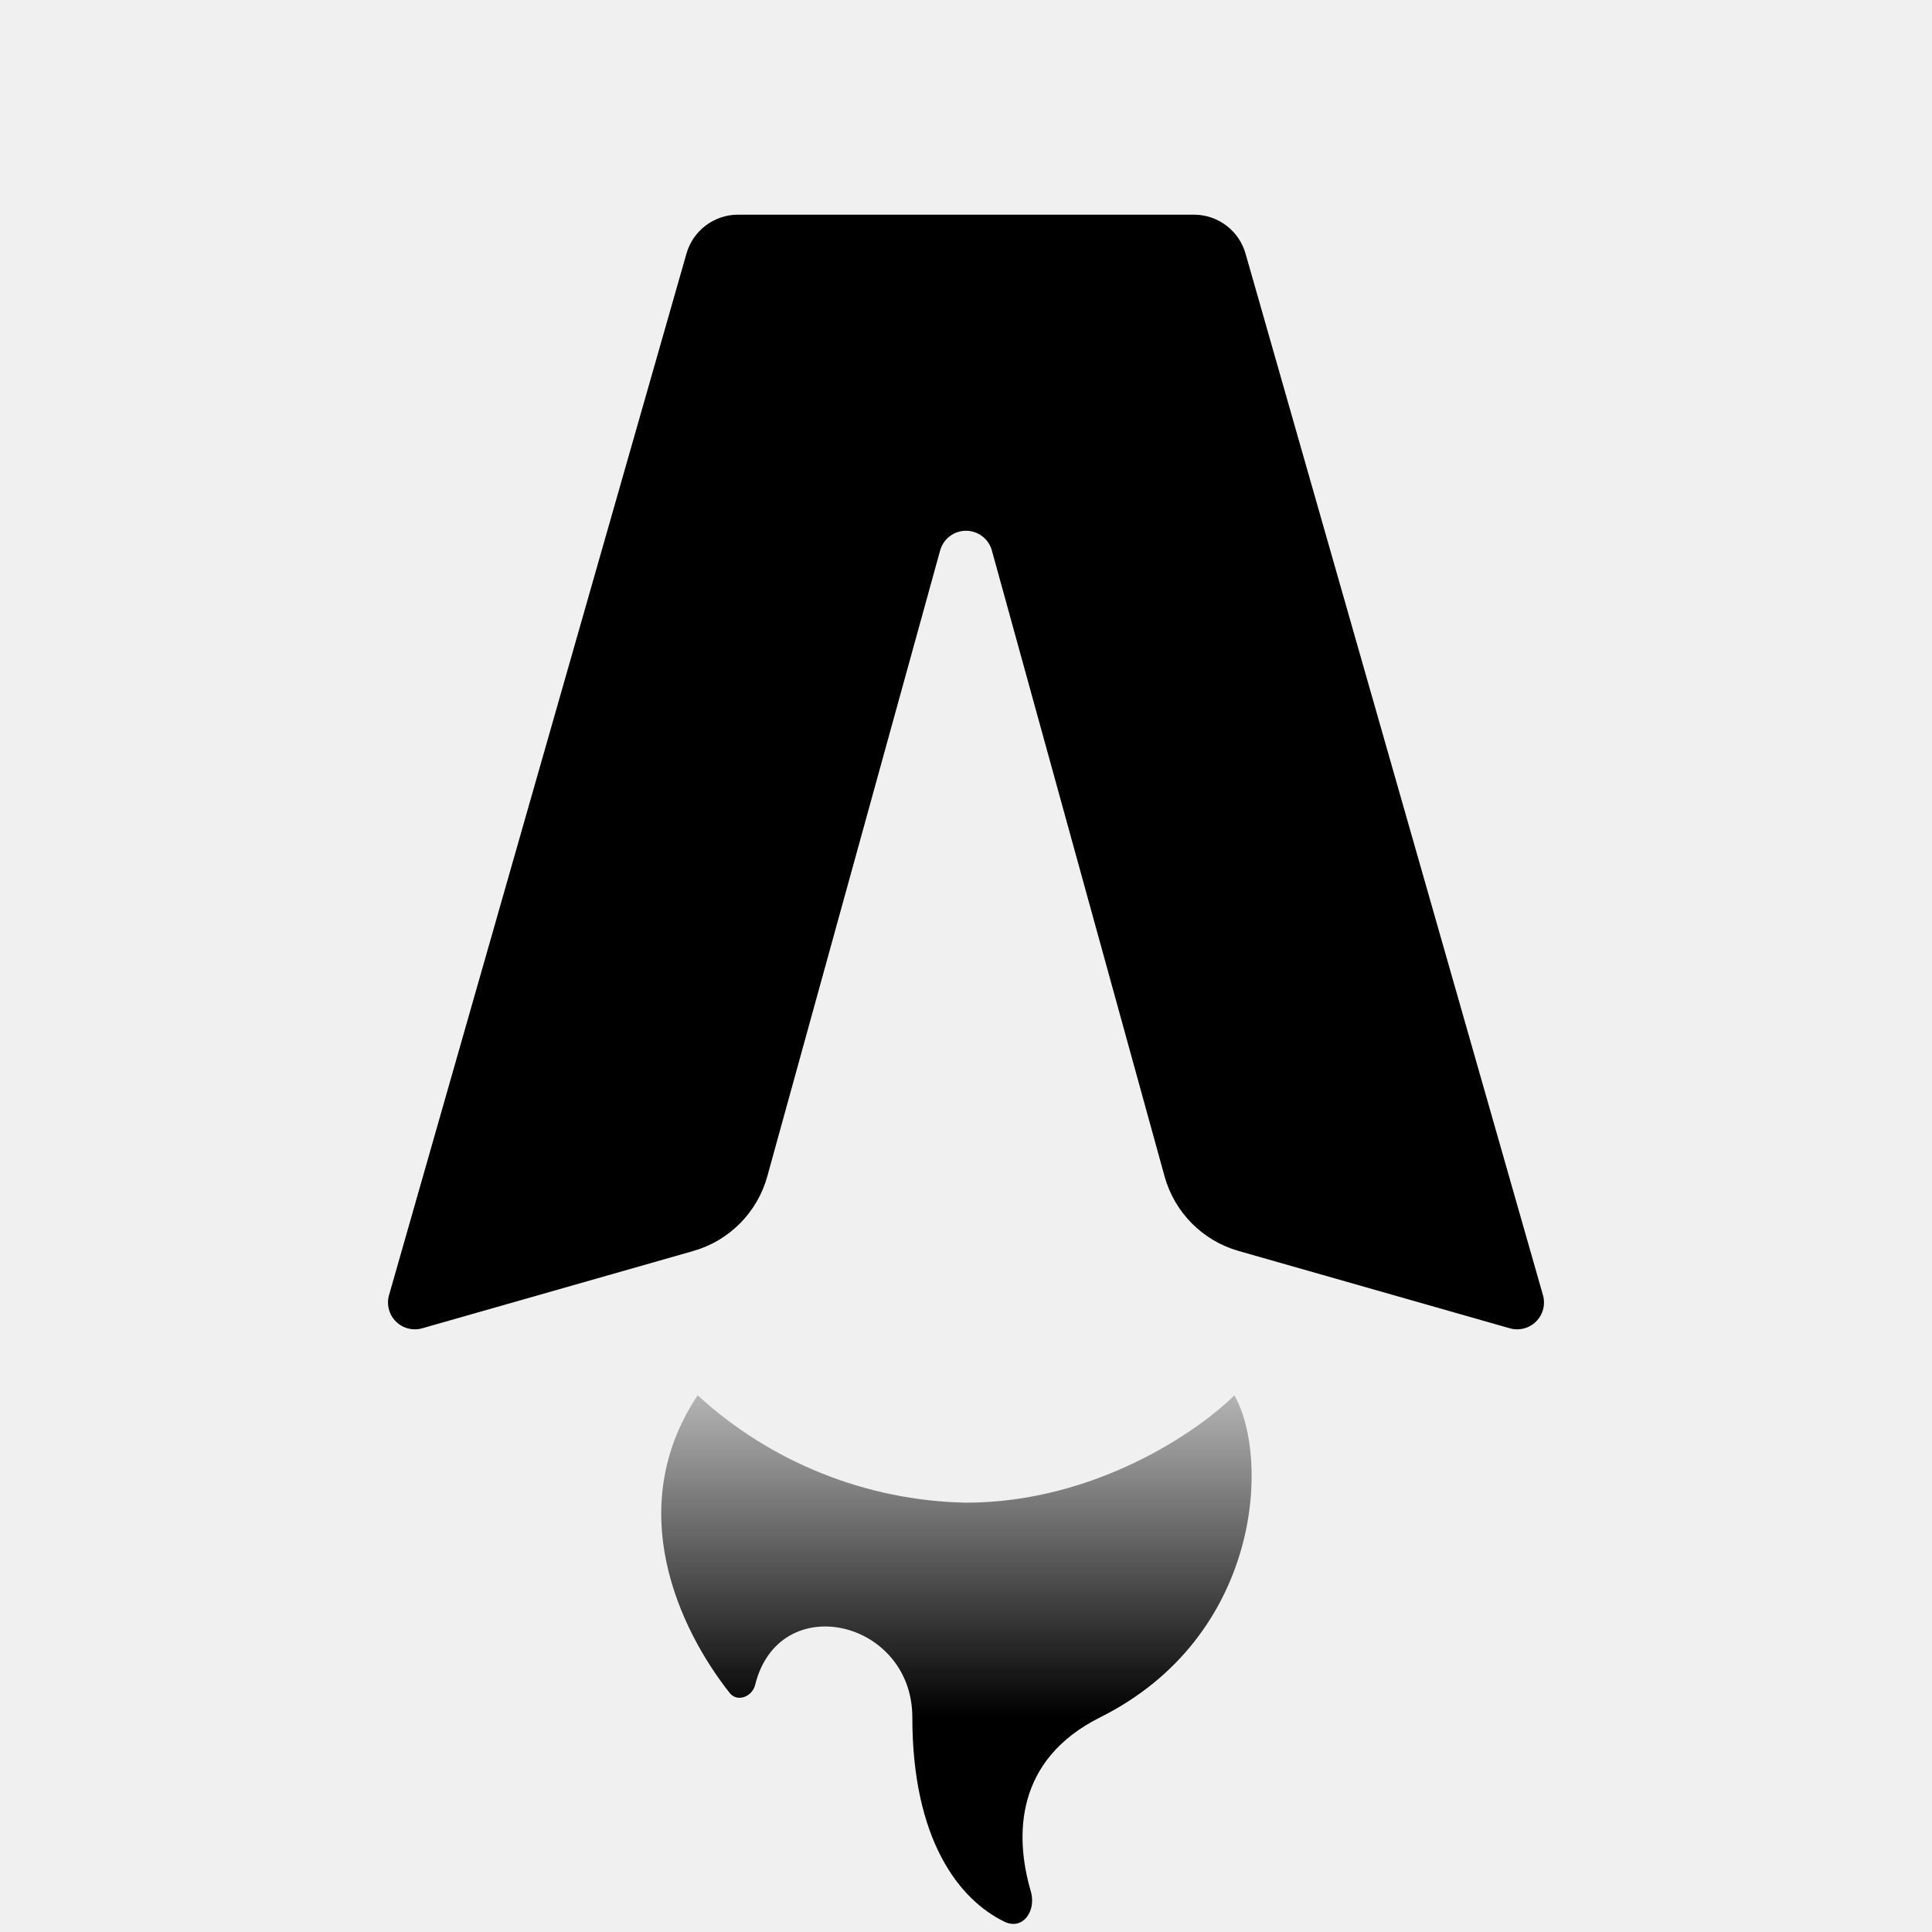
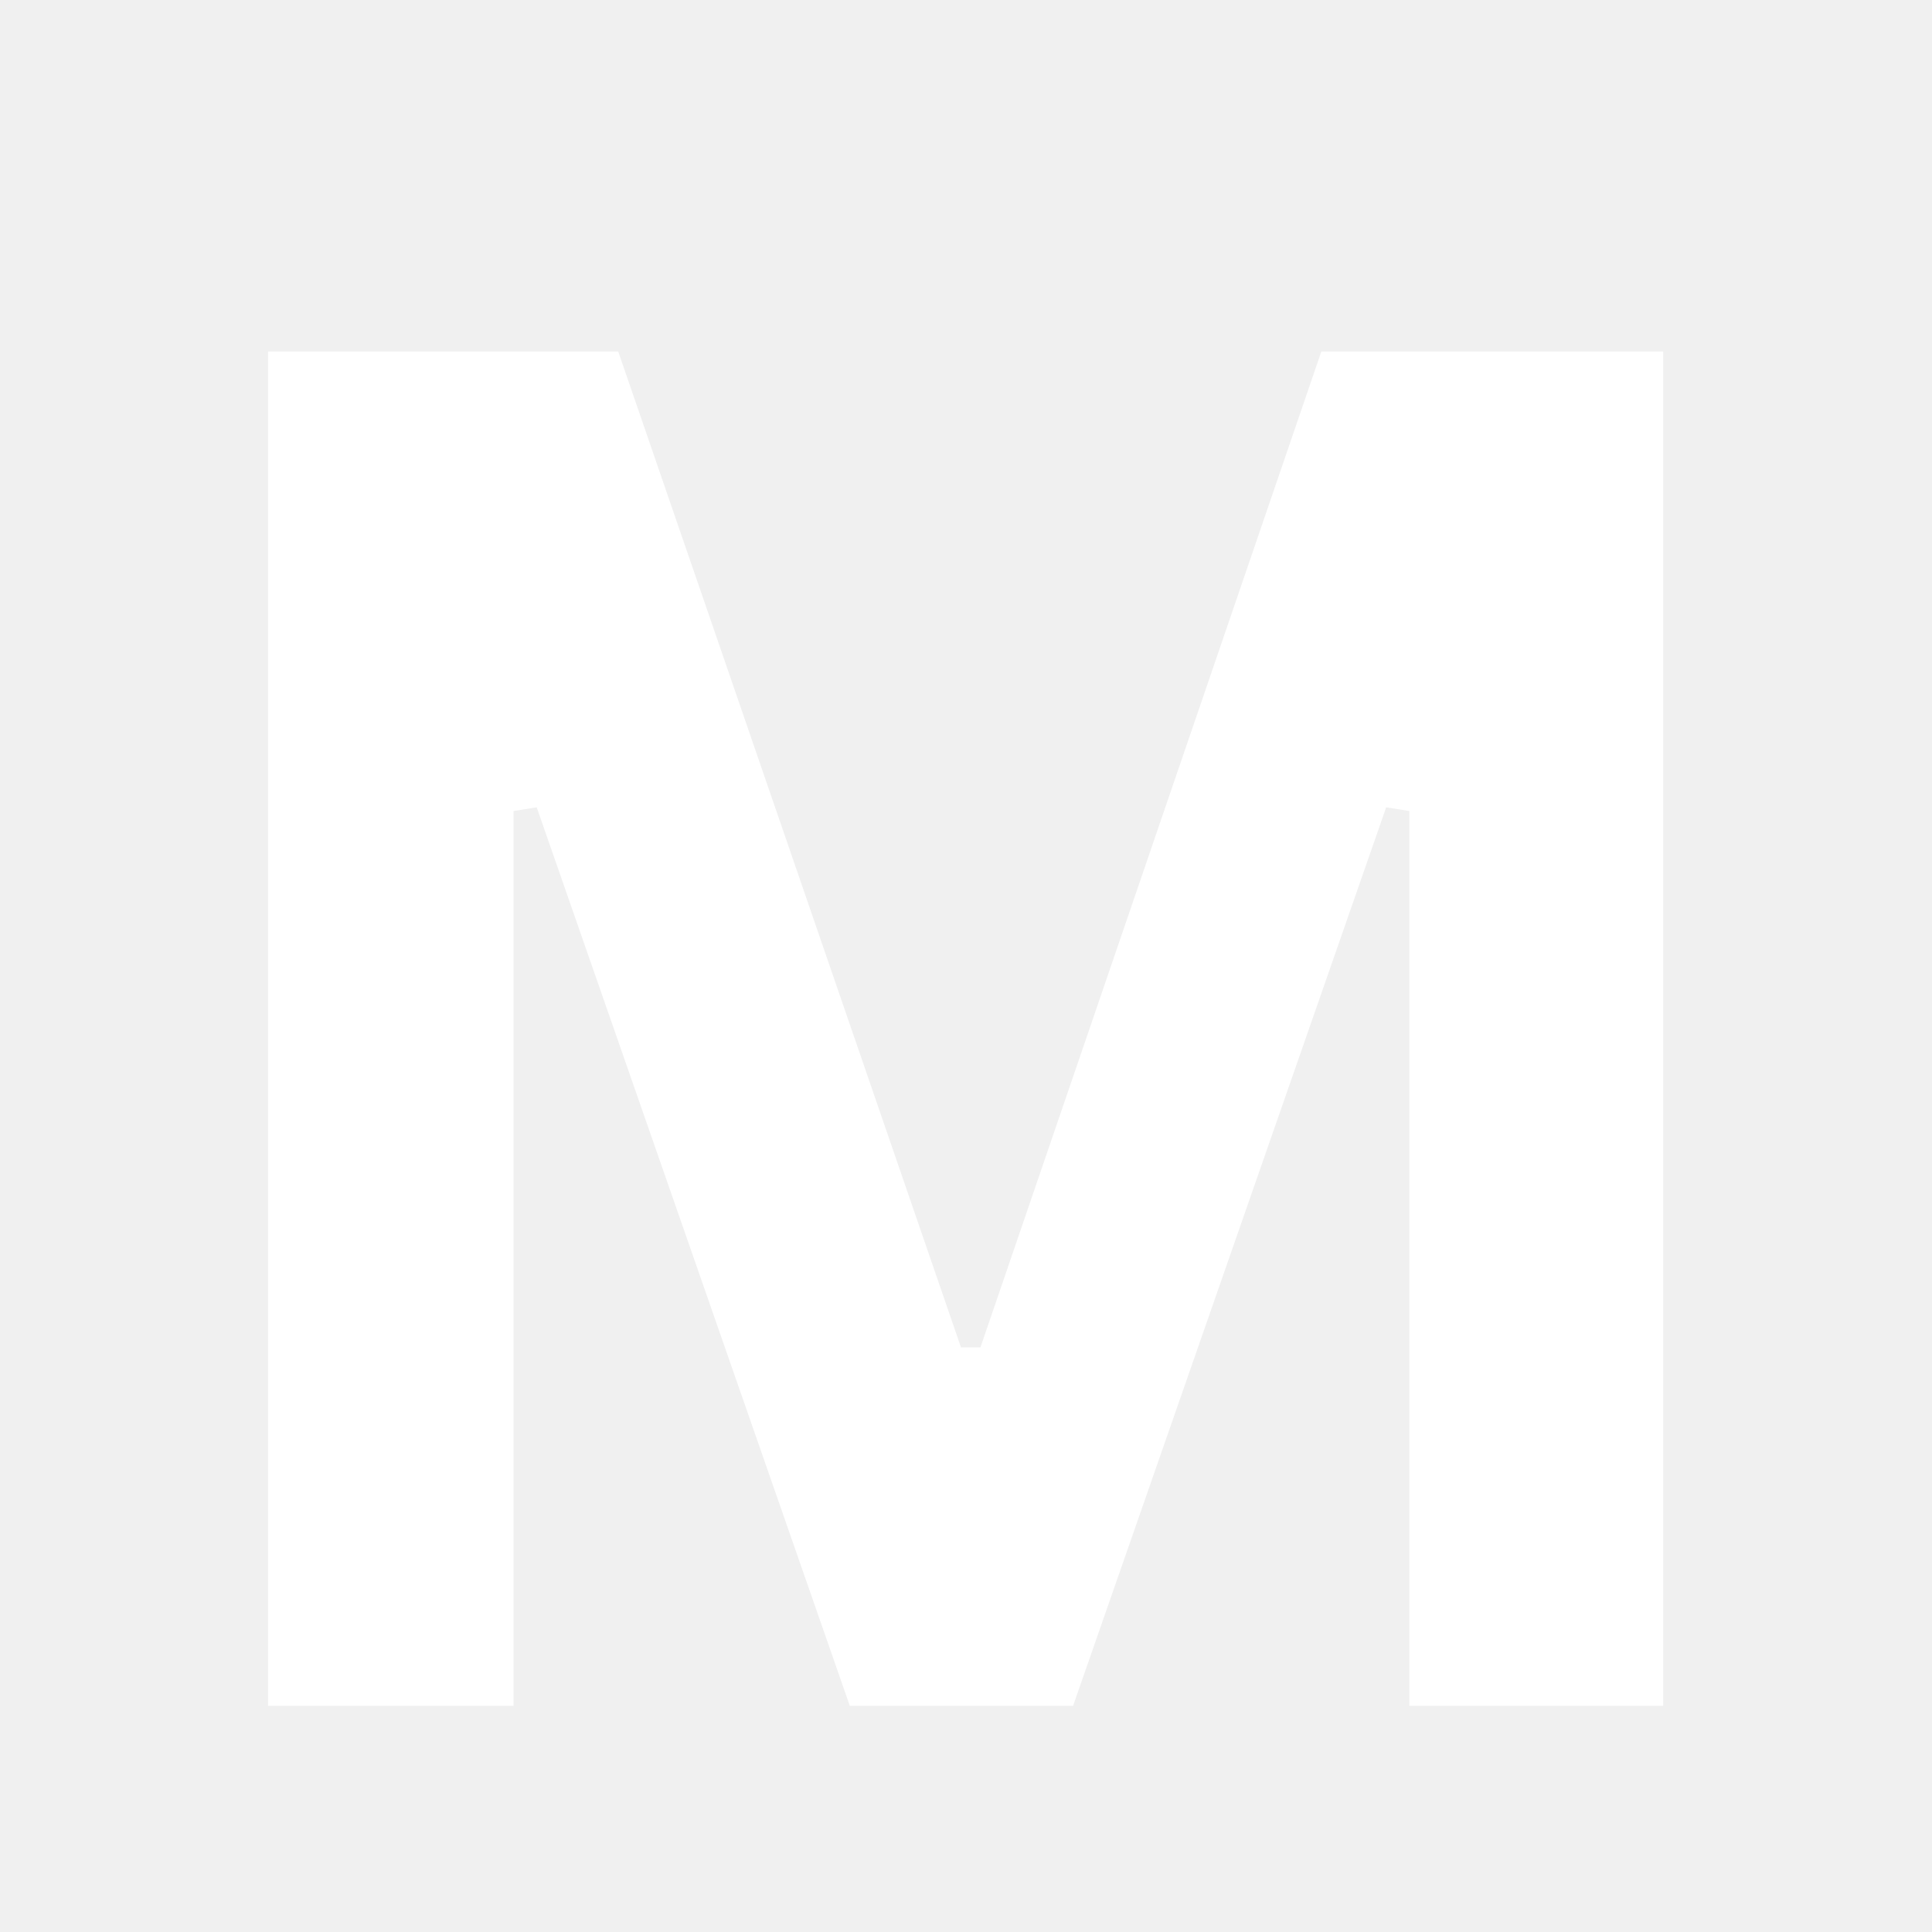
- <svg xmlns="http://www.w3.org/2000/svg" fill="none" viewBox="0 0 36 36">
-   <path fill="#000" d="M22.25 4h-8.5a1 1 0 0 0-.96.73l-5.54 19.4a.5.5 0 0 0 .62.62l5.05-1.44a2 2 0 0 0 1.38-1.4l3.22-11.66a.5.5 0 0 1 .96 0l3.22 11.67a2 2 0 0 0 1.38 1.39l5.05 1.44a.5.5 0 0 0 .62-.62l-5.54-19.4a1 1 0 0 0-.96-.73Z" />
-   <path fill="url(#gradient)" d="M18 28a7.63 7.63 0 0 1-5-2c-1.4 2.1-.35 4.35.6 5.55.14.17.41.07.47-.15.44-1.8 2.93-1.22 2.93.6 0 2.28.87 3.4 1.72 3.81.34.16.59-.2.49-.56-.31-1.05-.29-2.46 1.29-3.25 3-1.5 3.17-4.83 2.5-6-.67.67-2.6 2-5 2Z" />
+ <svg xmlns="http://www.w3.org/2000/svg" width="1500" zoomAndPan="magnify" viewBox="0 0 1125 1125" height="1500" preserveAspectRatio="xMidYMid meet" version="1.0">
  <defs>
-     <linearGradient id="gradient" x1="16" x2="16" y1="32" y2="24" gradientUnits="userSpaceOnUse">
-       <stop stop-color="#000" />
-       <stop offset="1" stop-color="#000" stop-opacity="0" />
-     </linearGradient>
+     <g />
  </defs>
-   <style>
-     @media (prefers-color-scheme:dark){:root{filter:invert(100%)}}
-   </style>
+   <g fill="#ffffff" fill-opacity="1">
+     <g transform="translate(53.59476, 993.331)">
+       <g>
+         <path d="M 245.438 0 L 102.484 0 L 102.484 -788.641 L 306.391 -788.641 L 505.984 -208.75 L 517.312 -208.75 L 715.812 -788.641 L 914.859 -788.641 L 914.859 0 L 767.062 0 L 767.062 -521.078 L 753.578 -523.234 L 571.25 0 L 441.25 0 L 258.922 -523.234 L 245.438 -521.078 Z M 245.438 0 " />
+       </g>
+     </g>
+   </g>
</svg>
